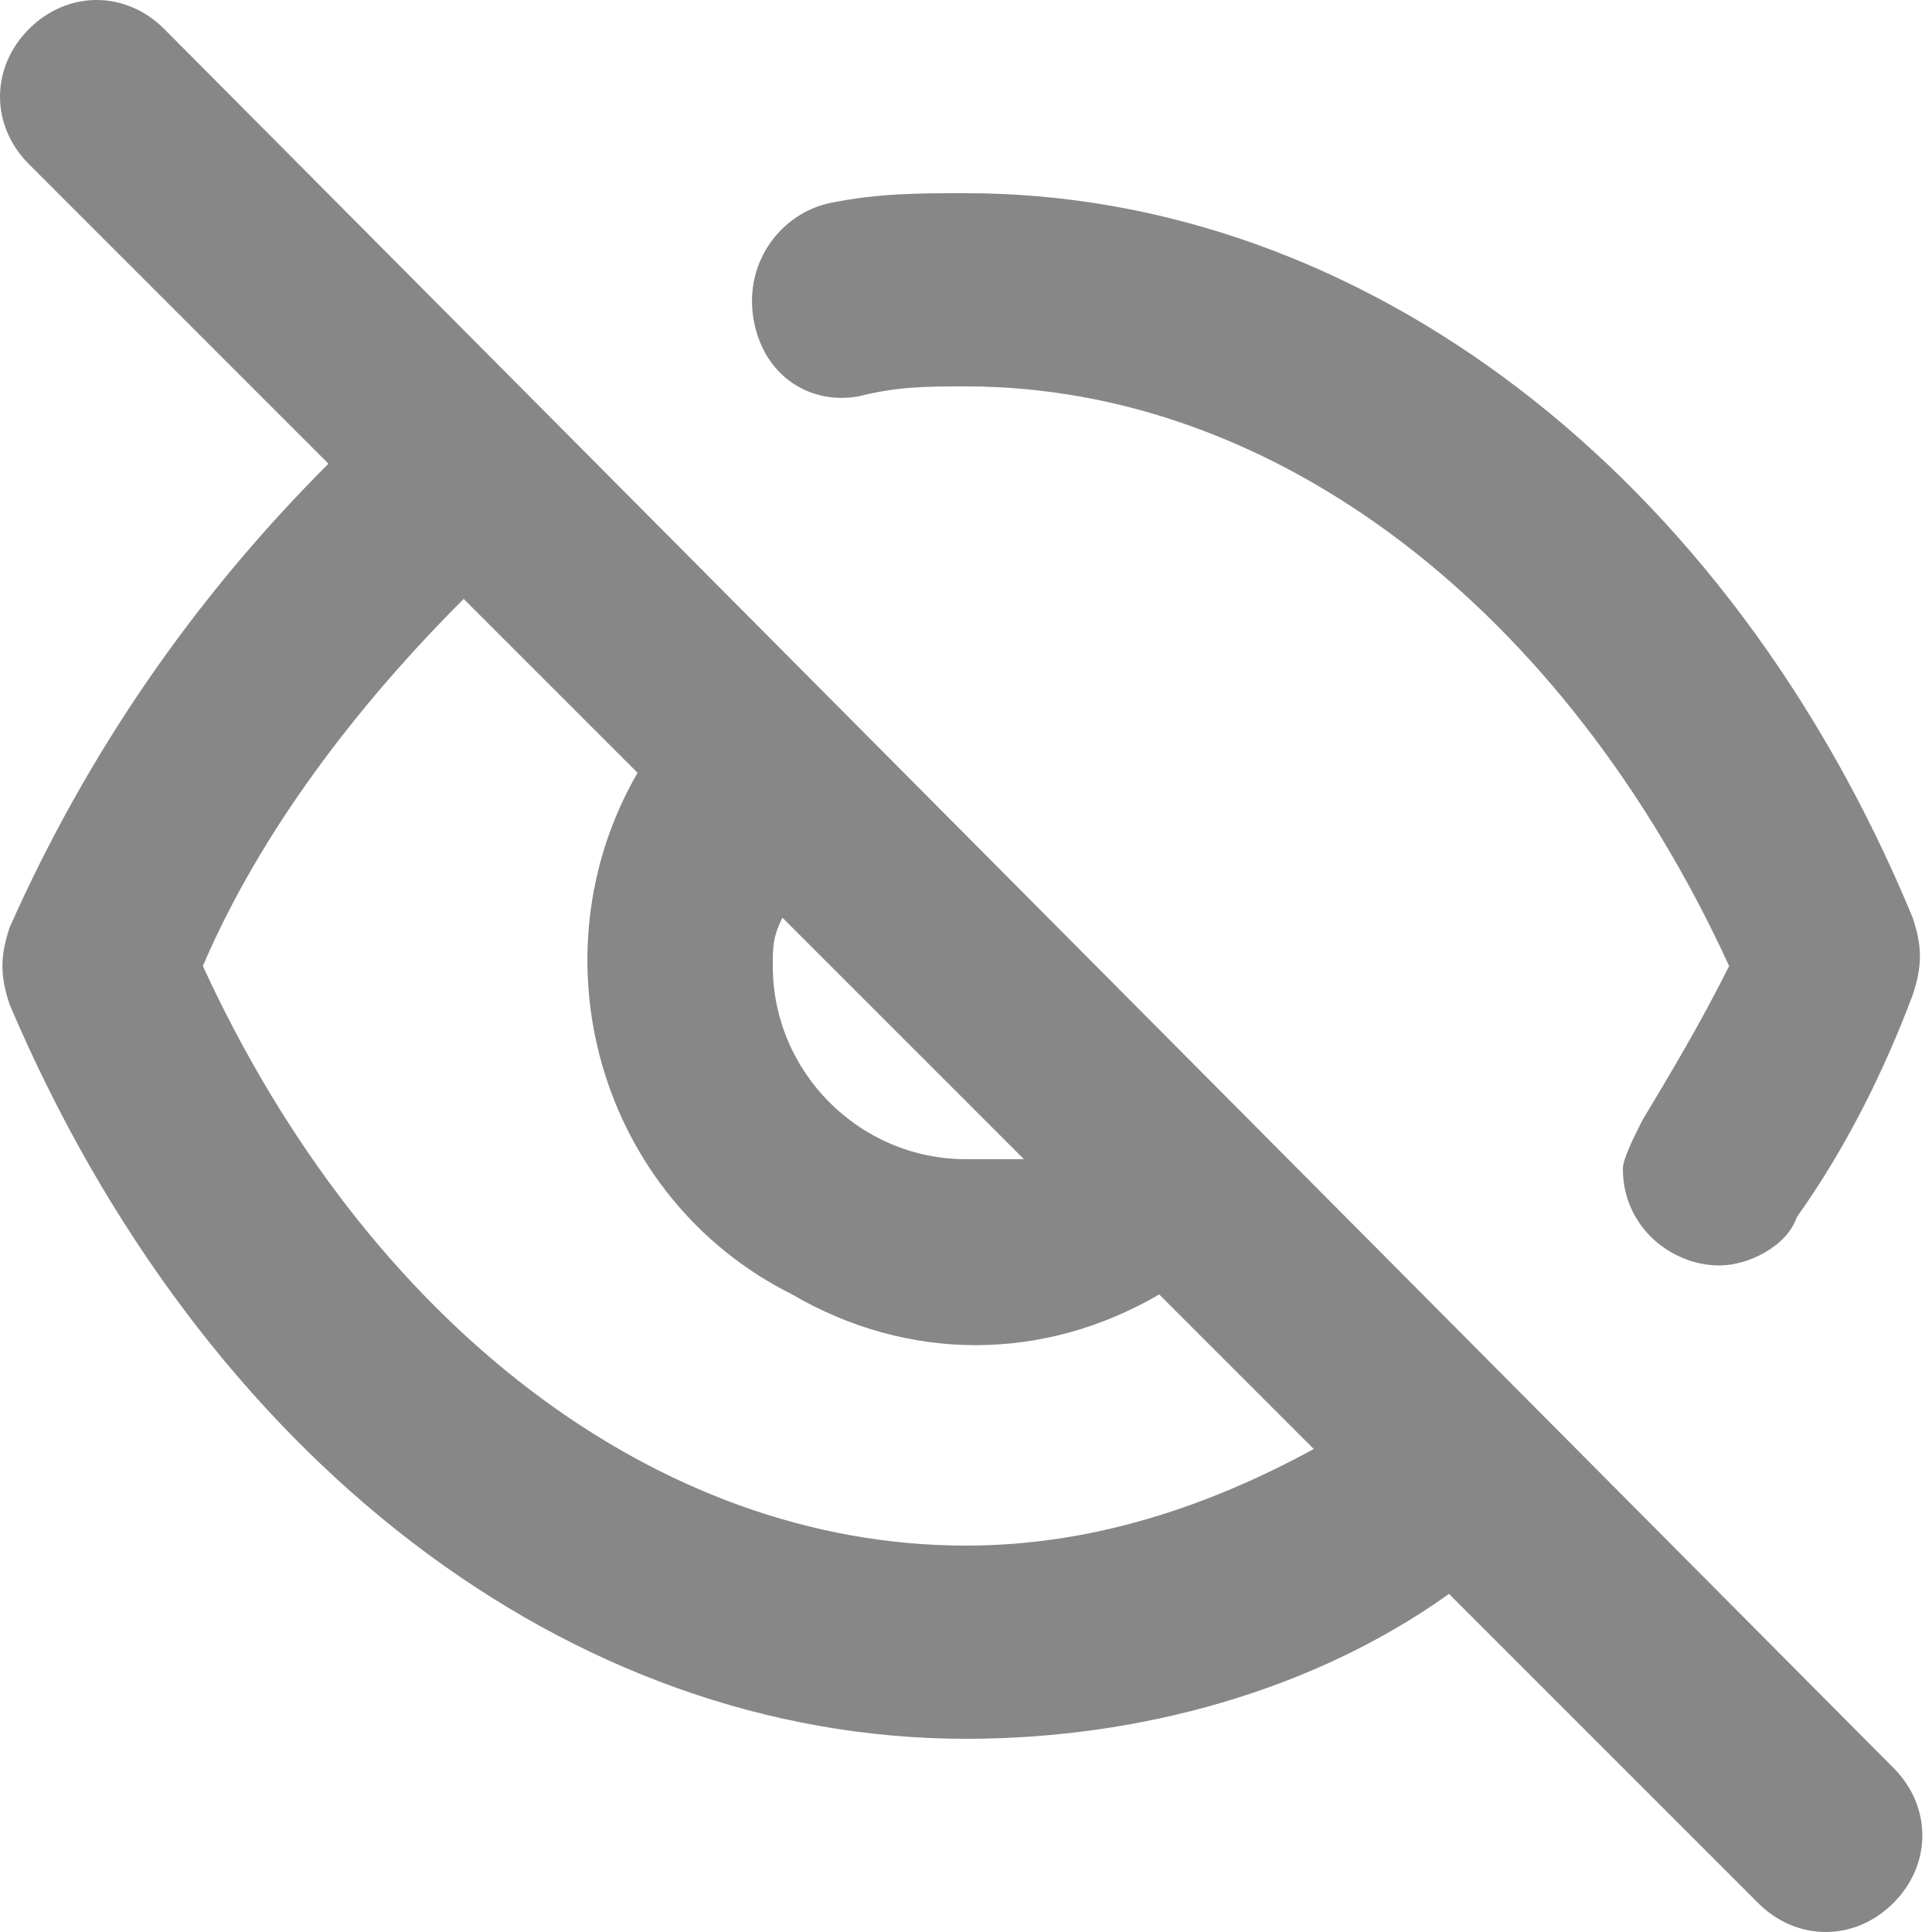
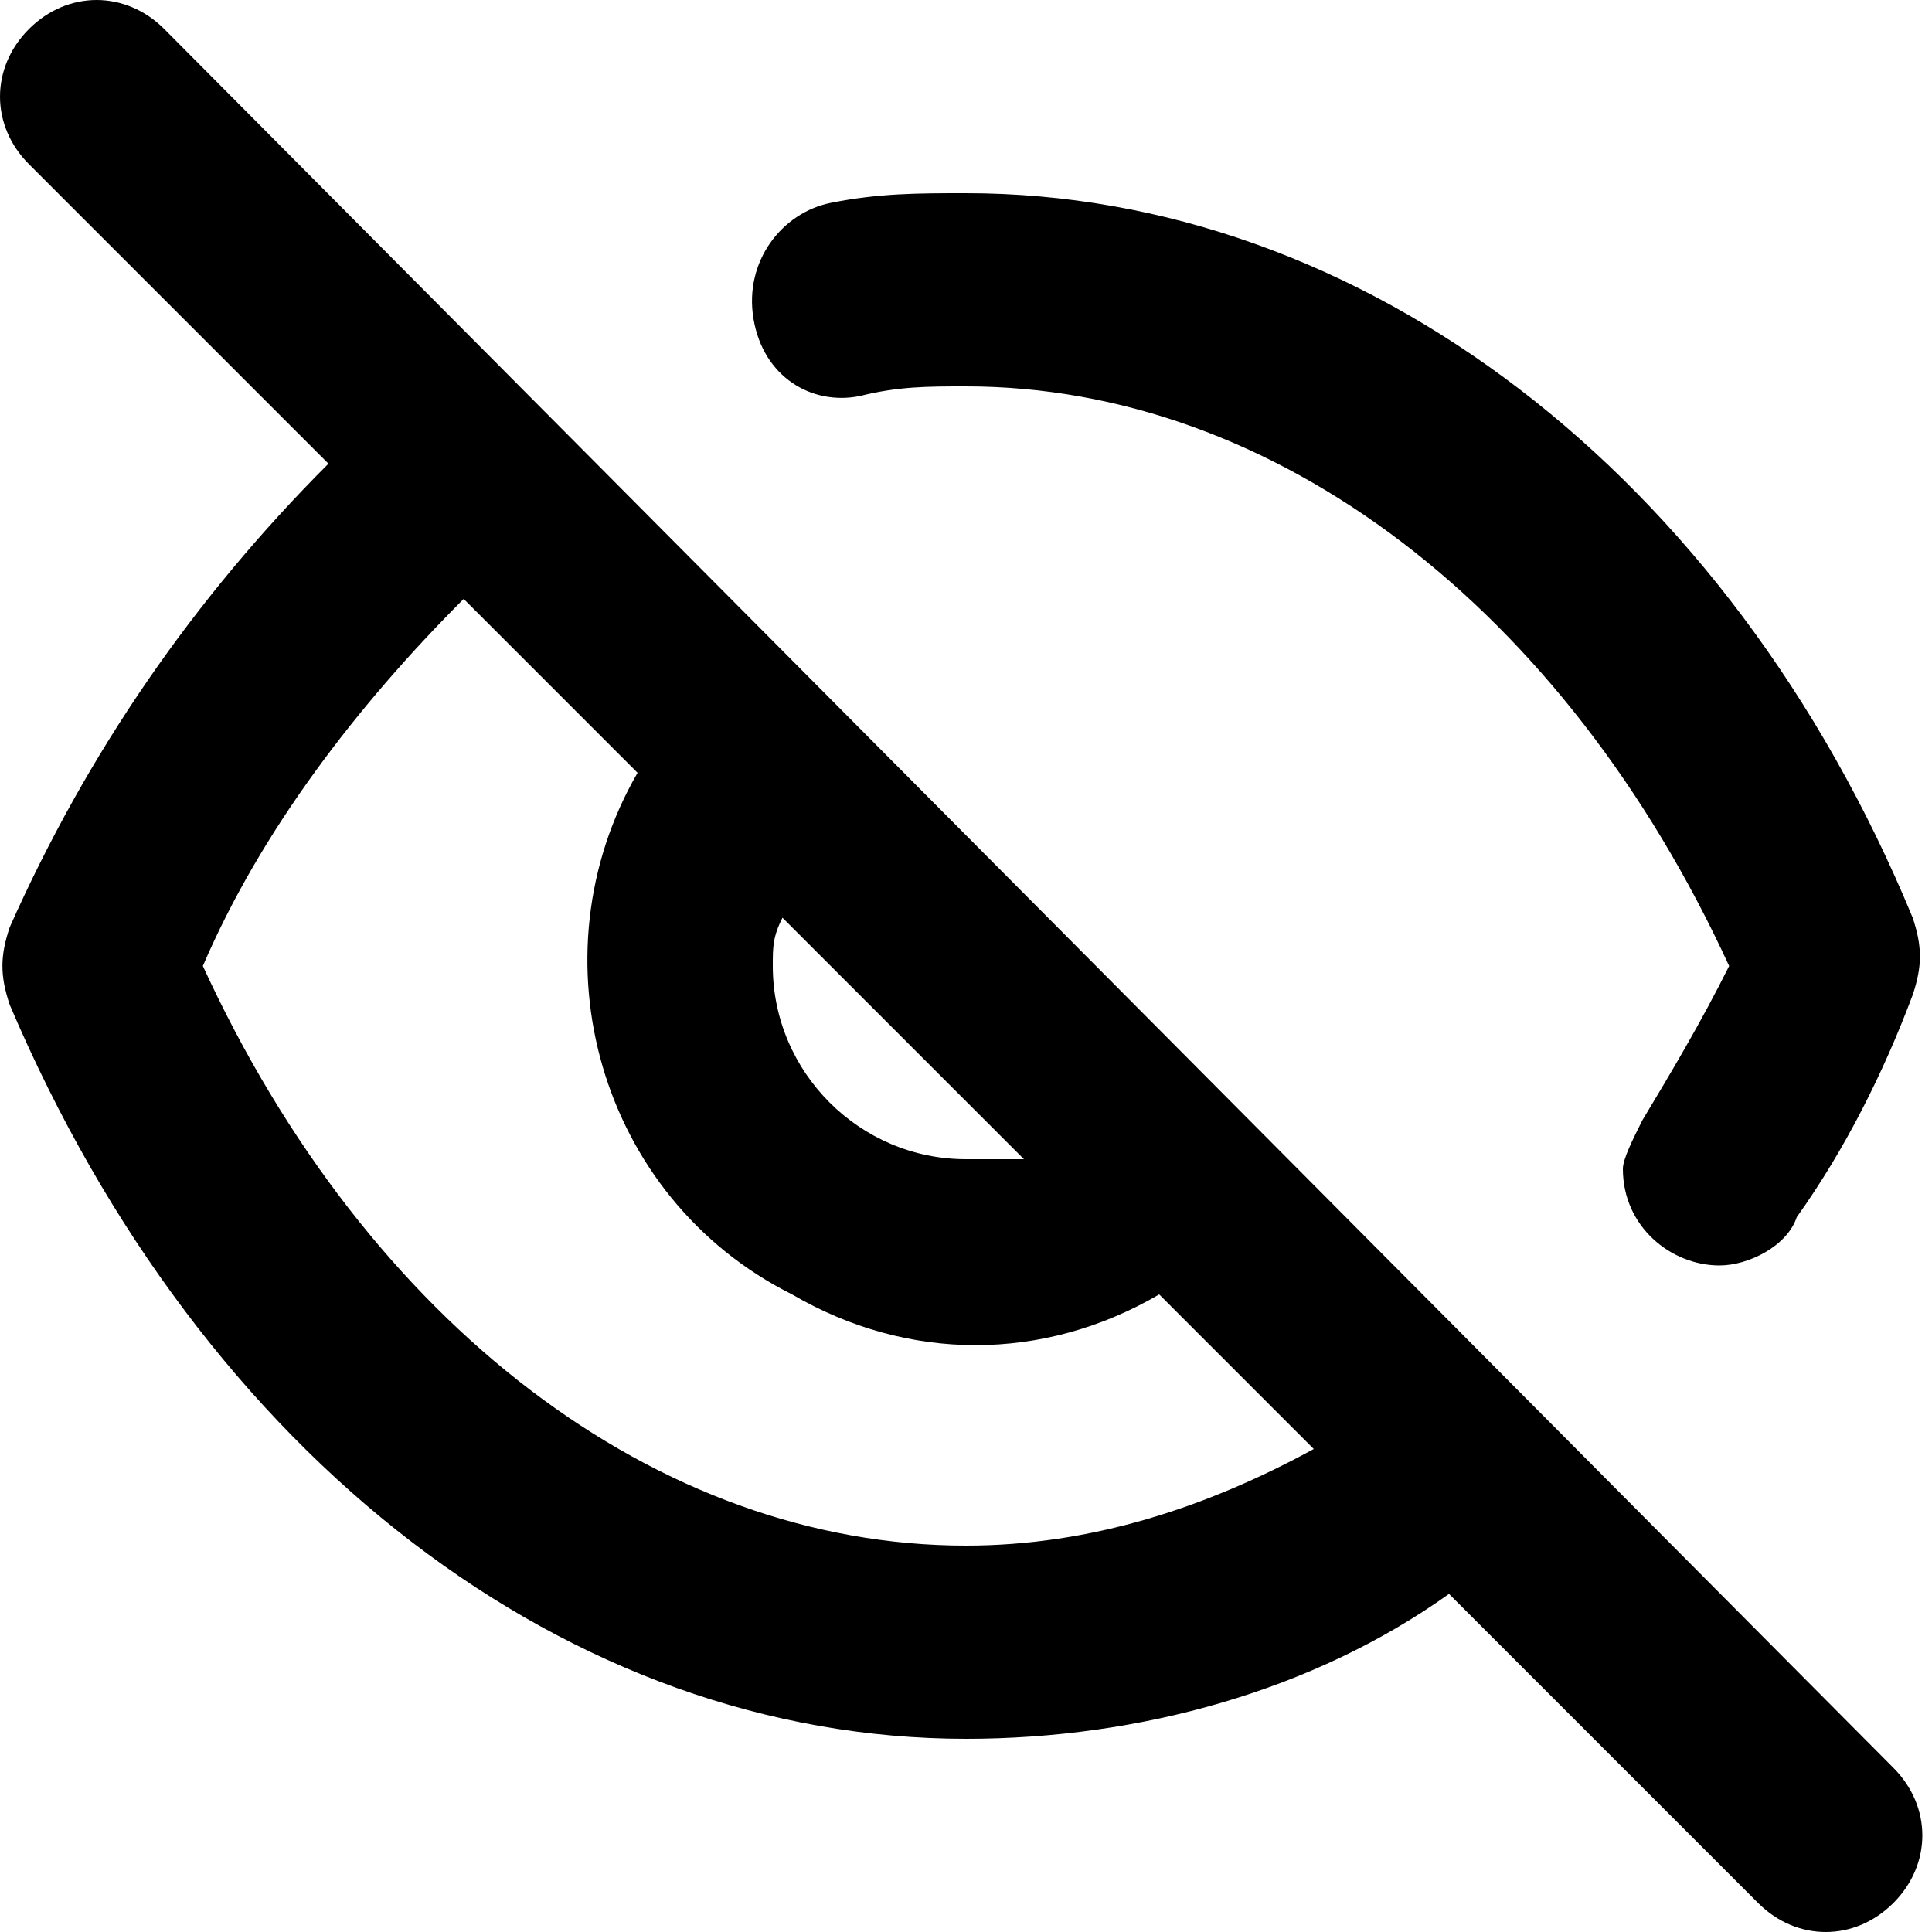
<svg xmlns="http://www.w3.org/2000/svg" width="20" height="20" viewBox="0 0 20 20" fill="none">
-   <path d="M8.9 4.1C9.3 4 9.6 4 10 4C13.2 4 16.2 6.3 17.9 10C17.6 10.6 17.3 11.1 17 11.6C16.9 11.8 16.8 12 16.8 12.1C16.8 12.7 17.3 13.1 17.8 13.1C18.1 13.1 18.5 12.9 18.6 12.6C19.1 11.9 19.5 11.1 19.8 10.3C19.9 10 19.9 9.8 19.8 9.5C17.9 4.9 14.1 2 10 2C9.5 2 9.1 2 8.6 2.1C8.1 2.2 7.7 2.7 7.8 3.3C7.9 3.9 8.4 4.2 8.9 4.1ZM1.7 0.3C1.3 -0.1 0.7 -0.1 0.3 0.3C-0.1 0.7 -0.1 1.3 0.3 1.7L3.4 4.8C2 6.2 0.9 7.8 0.1 9.6C-7.45058e-09 9.9 -7.45058e-09 10.1 0.1 10.4C2.1 15.1 5.9 18 10 18C11.8 18 13.6 17.5 15 16.5L18.2 19.7C18.6 20.1 19.2 20.1 19.6 19.7C20 19.3 20 18.7 19.6 18.3L1.7 0.3ZM8.1 9.5L10.6 12C10.4 12 10.2 12 10 12C8.9 12 8 11.1 8 10C8 9.8 8 9.7 8.1 9.5ZM10 16C6.8 16 3.8 13.7 2.1 10C2.7 8.6 3.7 7.3 4.8 6.2L6.6 8C5.5 9.9 6.2 12.4 8.2 13.4C9.4 14.1 10.8 14.1 12 13.4L13.6 15C12.5 15.6 11.3 16 10 16Z" fill="#878787" />
+   <path d="M8.9 4.1C9.3 4 9.6 4 10 4C13.2 4 16.2 6.3 17.9 10C17.6 10.6 17.3 11.1 17 11.6C16.9 11.8 16.8 12 16.8 12.1C16.8 12.7 17.3 13.1 17.8 13.1C18.1 13.1 18.5 12.9 18.6 12.6C19.1 11.9 19.5 11.1 19.8 10.3C19.9 10 19.9 9.8 19.8 9.5C17.9 4.9 14.1 2 10 2C9.5 2 9.1 2 8.6 2.1C8.1 2.2 7.7 2.7 7.8 3.3C7.9 3.9 8.4 4.2 8.9 4.1ZM1.7 0.3C1.3 -0.1 0.7 -0.1 0.3 0.3C-0.1 0.7 -0.1 1.3 0.3 1.7L3.4 4.8C2 6.2 0.9 7.8 0.1 9.6C-7.45058e-09 9.9 -7.45058e-09 10.1 0.1 10.4C2.1 15.1 5.9 18 10 18C11.8 18 13.6 17.5 15 16.5L18.2 19.7C18.6 20.1 19.2 20.1 19.6 19.7C20 19.3 20 18.7 19.6 18.3L1.7 0.3ZM8.1 9.5L10.6 12C10.4 12 10.2 12 10 12C8.9 12 8 11.1 8 10C8 9.8 8 9.7 8.1 9.5ZM10 16C6.8 16 3.8 13.7 2.1 10C2.7 8.6 3.7 7.3 4.8 6.2L6.6 8C5.5 9.9 6.2 12.4 8.2 13.4C9.4 14.1 10.8 14.1 12 13.4L13.6 15C12.5 15.6 11.3 16 10 16Z" fill="currentColor" />
</svg>
